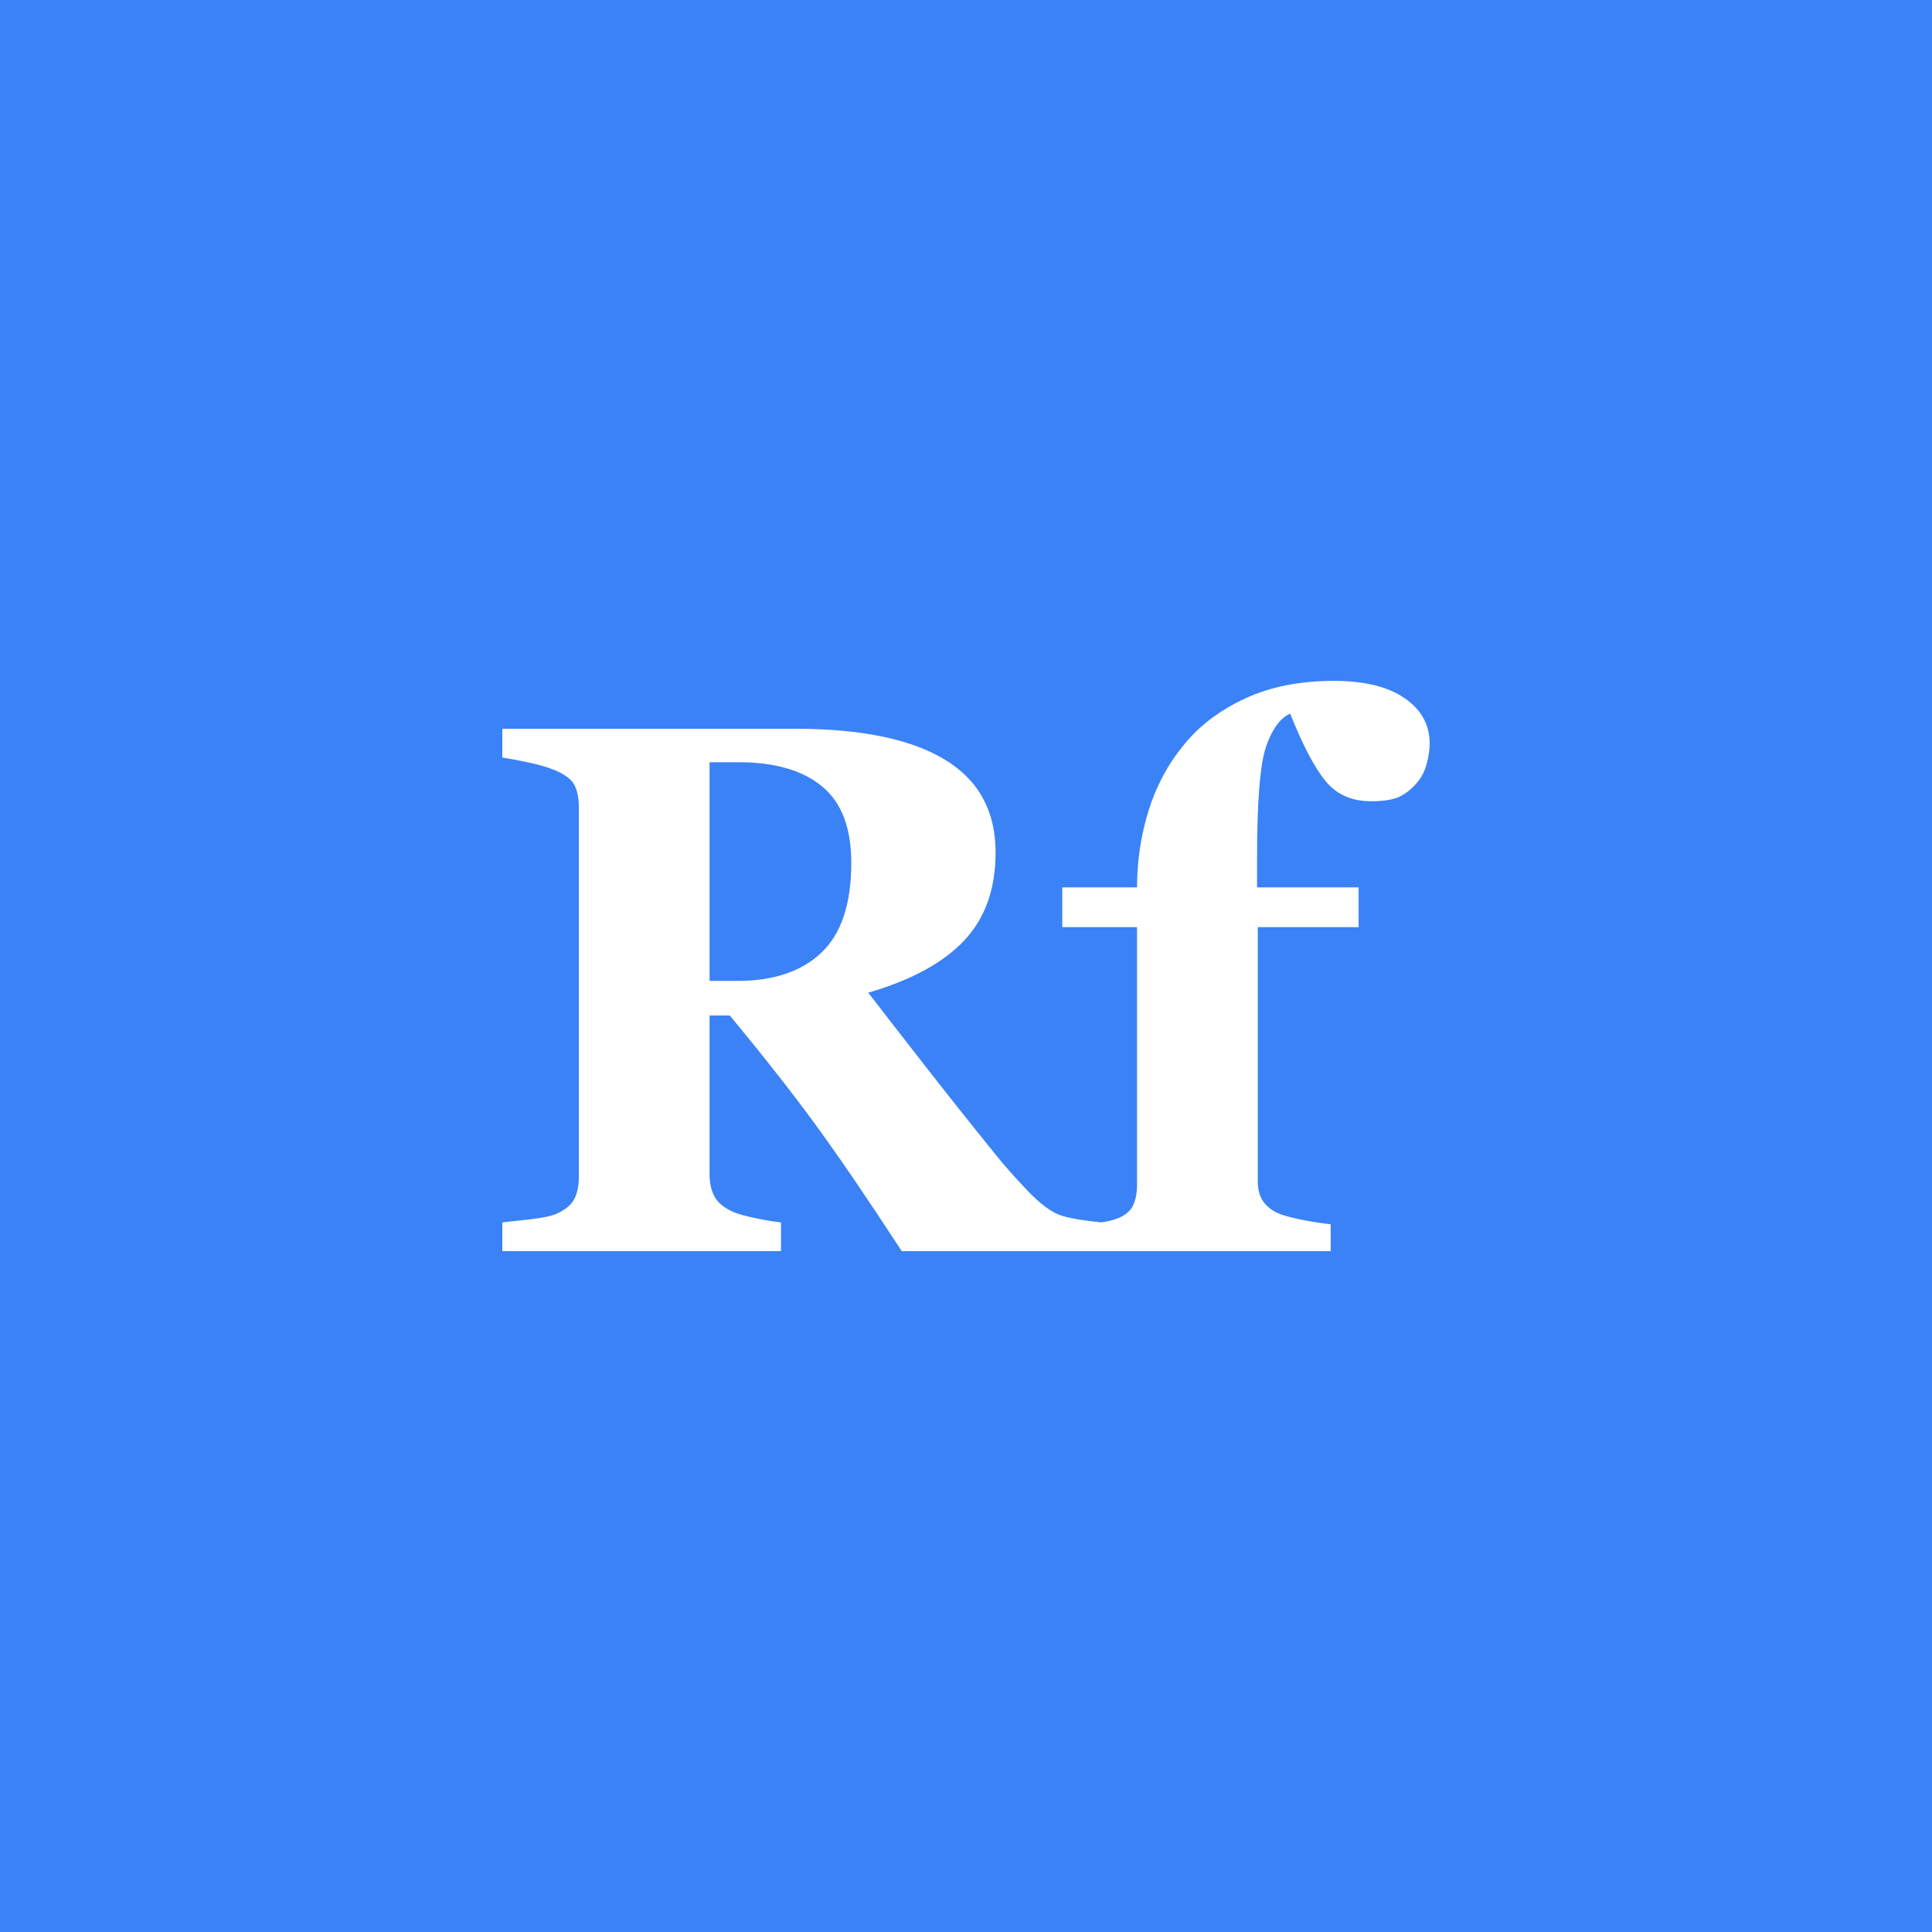
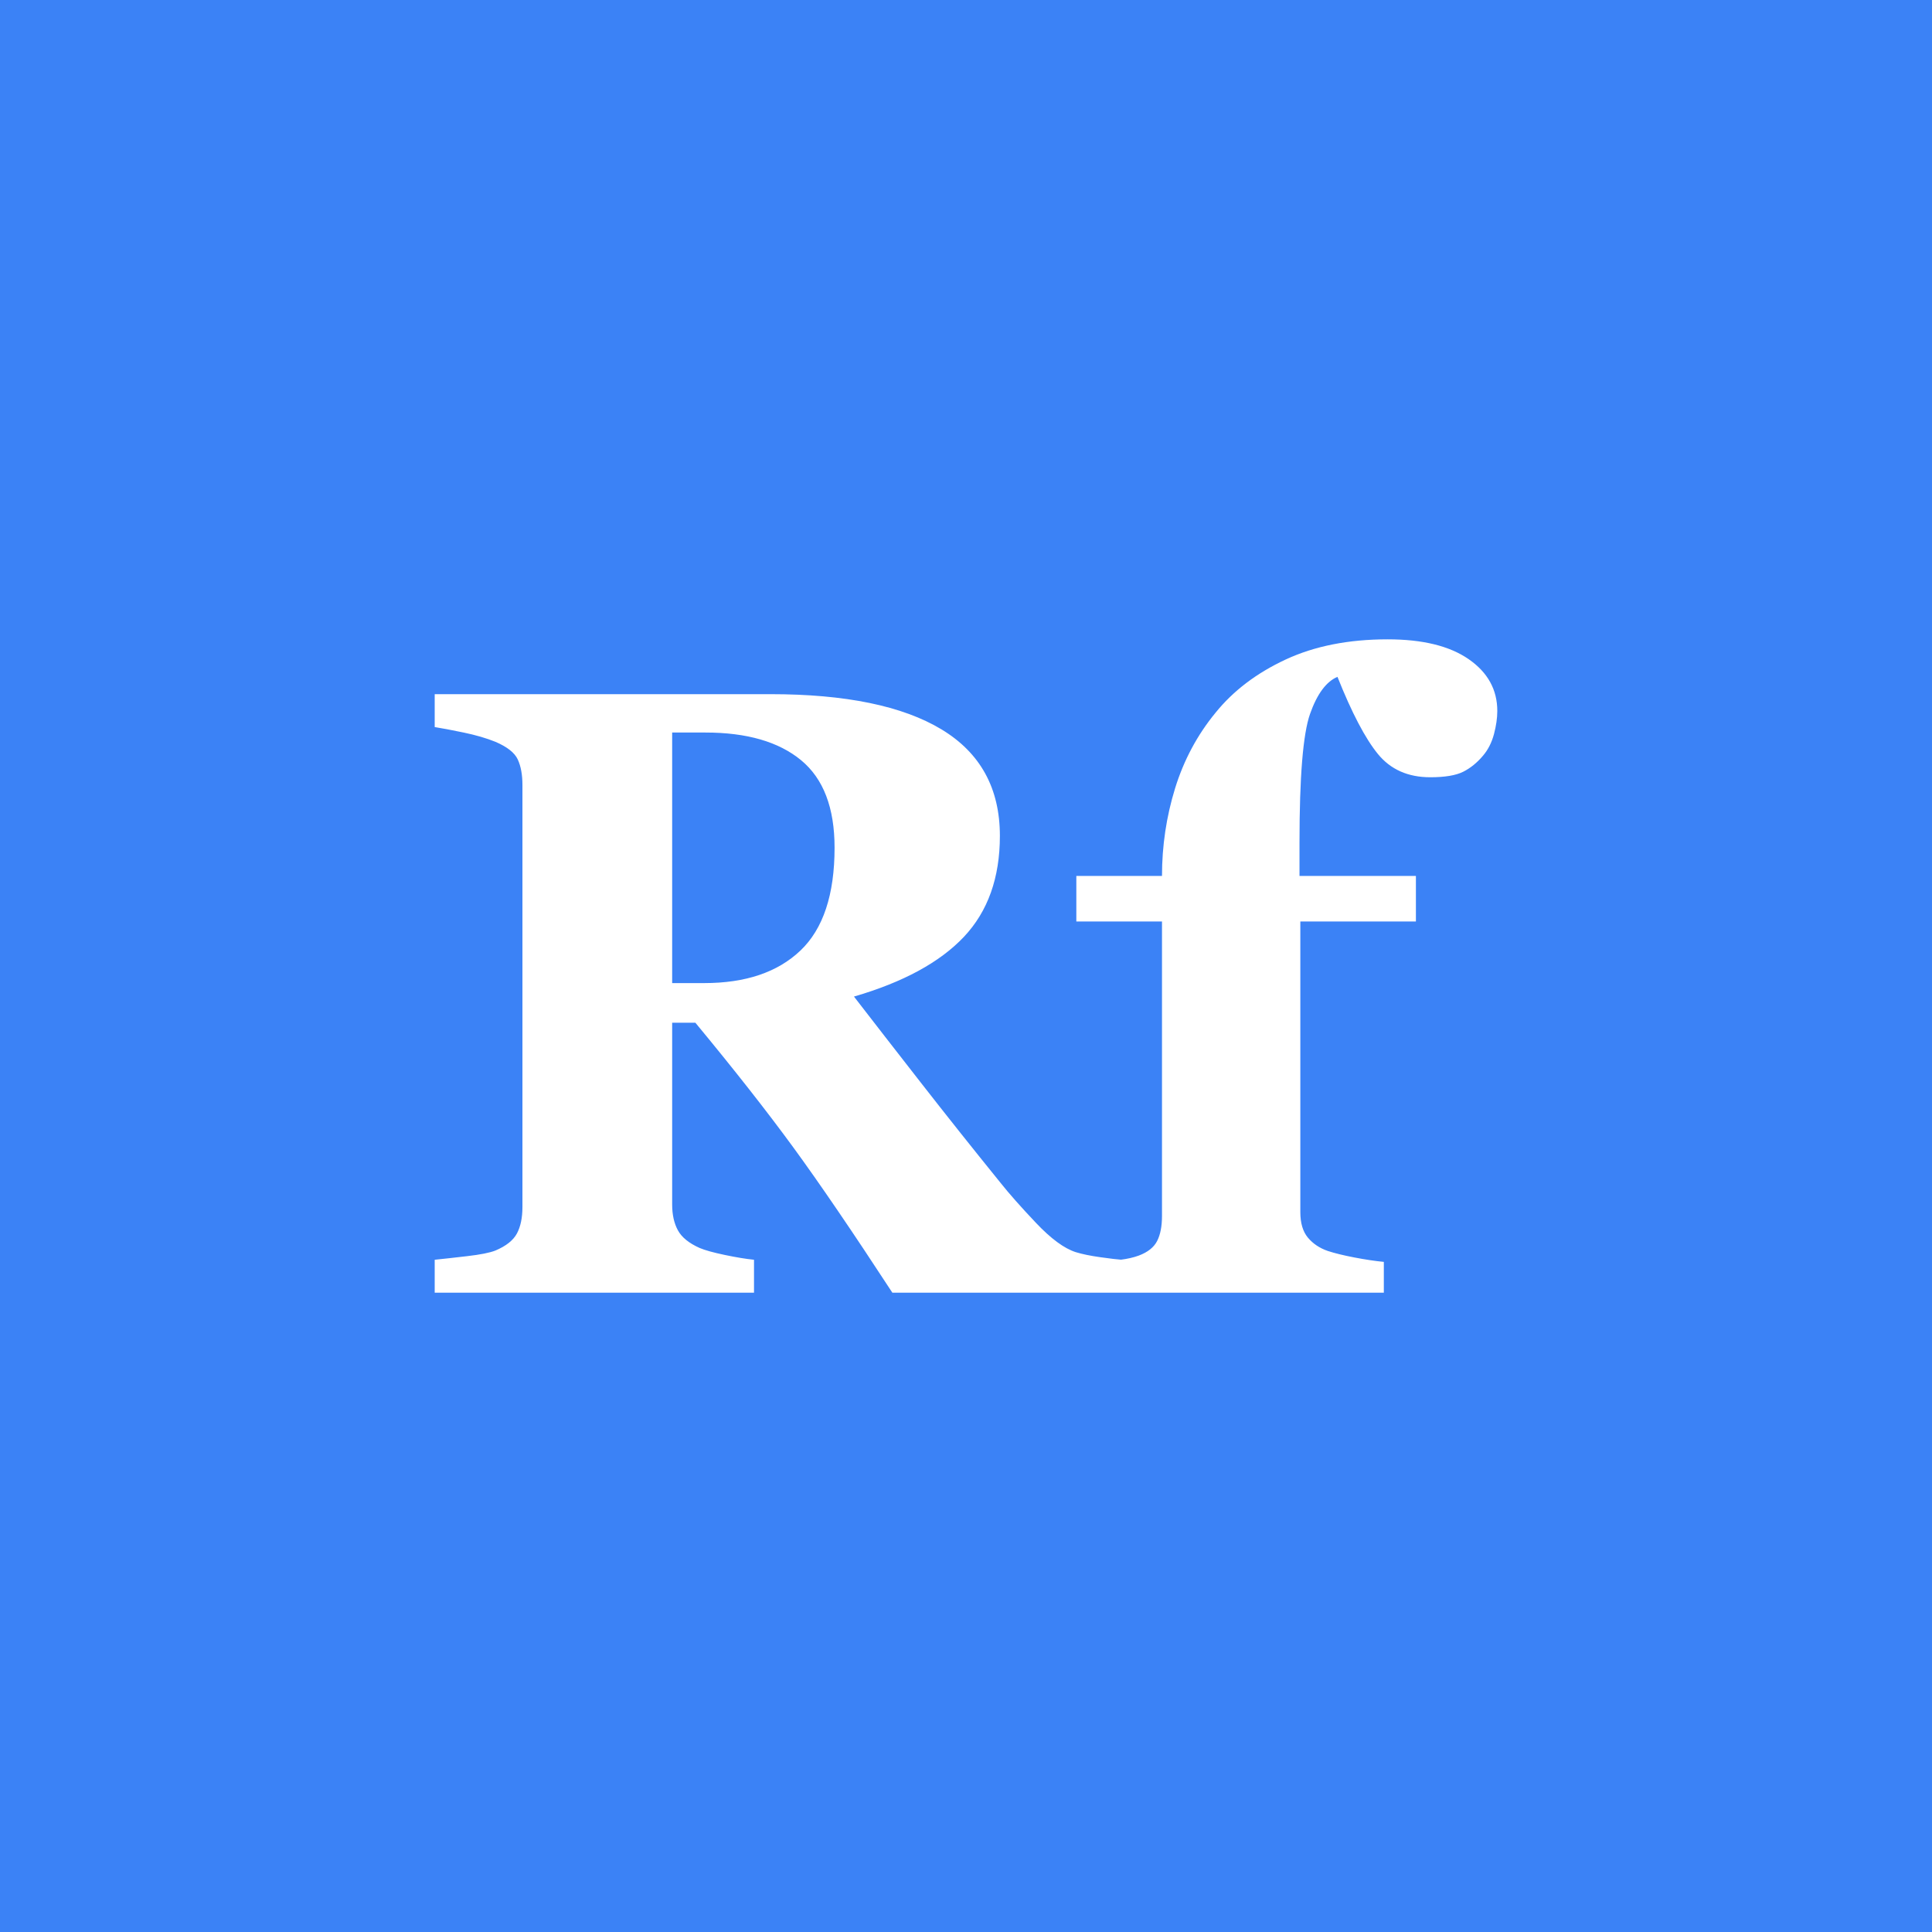
<svg xmlns="http://www.w3.org/2000/svg" viewBox="0 0 512 512" width="512" height="512">
  <rect width="512" height="512" fill="#3b82f6" />
-   <path d="M292.03 331.56H238.97Q225.21 310.48 216.09 298Q206.97 285.51 193.41 269.12H188.04V311.17Q188.04 314.68 189.36 317.12Q190.68 319.56 194.38 321.21Q196.24 321.99 200.19 322.82Q204.14 323.65 206.97 323.95V331.56H133.12V323.95Q135.95 323.65 140.58 323.12Q145.22 322.58 147.17 321.8Q150.87 320.24 152.14 317.85Q153.41 315.46 153.41 311.75V214.1Q153.41 210.59 152.34 208.25Q151.26 205.91 147.17 204.15Q144.05 202.88 139.8 202Q135.56 201.13 133.12 200.74V193.13H210.77Q236.82 193.13 250.33 201.27Q263.84 209.42 263.84 225.9Q263.84 240.44 255.5 249.27Q247.16 258.1 230.09 263.07Q236.72 271.66 245.55 282.97Q254.38 294.29 263.94 306.09Q266.96 309.9 272.18 315.41Q277.4 320.92 281.4 322.19Q283.64 322.87 287.11 323.36Q290.57 323.85 292.03 323.95ZM225.6 228.64Q225.6 214.78 217.85 208.39Q210.09 202 195.75 202H188.04V259.95H195.46Q209.8 259.95 217.7 252.44Q225.6 244.93 225.6 228.64Z M378.88 197.03Q378.88 199.47 378.1 202.39Q377.32 205.32 375.56 207.37Q373.51 209.81 370.98 211.08Q368.44 212.34 363.37 212.34Q355.66 212.34 351.27 206.98Q346.88 201.61 341.91 189.13Q338.01 190.79 335.57 197.71Q333.13 204.64 333.13 227.47V235.17H360.05V245.71H333.32V312.92Q333.32 316.73 335.08 318.82Q336.83 320.92 339.66 321.9Q342 322.68 345.81 323.41Q349.61 324.14 352.64 324.43V331.56H286.79V324.43Q289.33 324.24 291.72 323.95Q294.11 323.65 295.96 322.97Q299.08 321.8 300.2 319.6Q301.33 317.41 301.33 313.8V245.71H281.52V235.17H301.33Q301.33 224.73 304.35 214.93Q307.37 205.13 313.71 197.42Q319.86 189.81 329.91 185.13Q339.96 180.44 353.52 180.44Q365.61 180.44 372.25 185.03Q378.88 189.61 378.88 197.03Z" fill="#ffffff" />
+   <path d="M297.29 342.57H236.48Q220.72 318.43 210.27 304.12Q199.82 289.81 184.28 271.03H178.13V319.21Q178.13 323.24 179.64 326.03Q181.15 328.82 185.4 330.72Q187.52 331.62 192.05 332.57Q196.58 333.52 199.82 333.85V342.57H115.2V333.85Q118.44 333.52 123.75 332.9Q129.06 332.29 131.3 331.4Q135.54 329.61 137 326.87Q138.45 324.13 138.45 319.88V207.99Q138.45 203.97 137.22 201.28Q135.99 198.6 131.3 196.59Q127.72 195.14 122.86 194.13Q117.99 193.12 115.2 192.68V183.96H204.18Q234.02 183.96 249.5 193.29Q264.98 202.63 264.98 221.52Q264.98 238.17 255.43 248.29Q245.87 258.4 226.31 264.1Q233.91 273.94 244.03 286.91Q254.14 299.87 265.1 313.4Q268.56 317.76 274.54 324.07Q280.52 330.39 285.11 331.84Q287.68 332.63 291.64 333.18Q295.61 333.74 297.29 333.85ZM221.17 224.65Q221.17 208.77 212.28 201.45Q203.39 194.13 186.96 194.13H178.13V260.53H186.63Q203.06 260.53 212.11 251.92Q221.17 243.31 221.17 224.65Z M396.8 188.43Q396.8 191.22 395.91 194.58Q395.01 197.93 393 200.28Q390.65 203.07 387.75 204.53Q384.84 205.98 379.03 205.98Q370.2 205.98 365.17 199.83Q360.14 193.68 354.44 179.37Q349.96 181.28 347.17 189.21Q344.38 197.15 344.38 223.3V232.14H375.23V244.21H344.6V321.22Q344.6 325.58 346.61 327.99Q348.62 330.39 351.86 331.51Q354.55 332.4 358.91 333.24Q363.27 334.08 366.73 334.41V342.57H291.28V334.41Q294.19 334.19 296.92 333.85Q299.66 333.52 301.79 332.74Q305.36 331.4 306.65 328.88Q307.94 326.37 307.94 322.23V244.21H285.24V232.14H307.94Q307.94 220.17 311.4 208.94Q314.87 197.71 322.13 188.88Q329.17 180.16 340.69 174.79Q352.2 169.43 367.74 169.43Q381.6 169.43 389.2 174.68Q396.8 179.93 396.8 188.43Z" fill="#ffffff" />
</svg>
